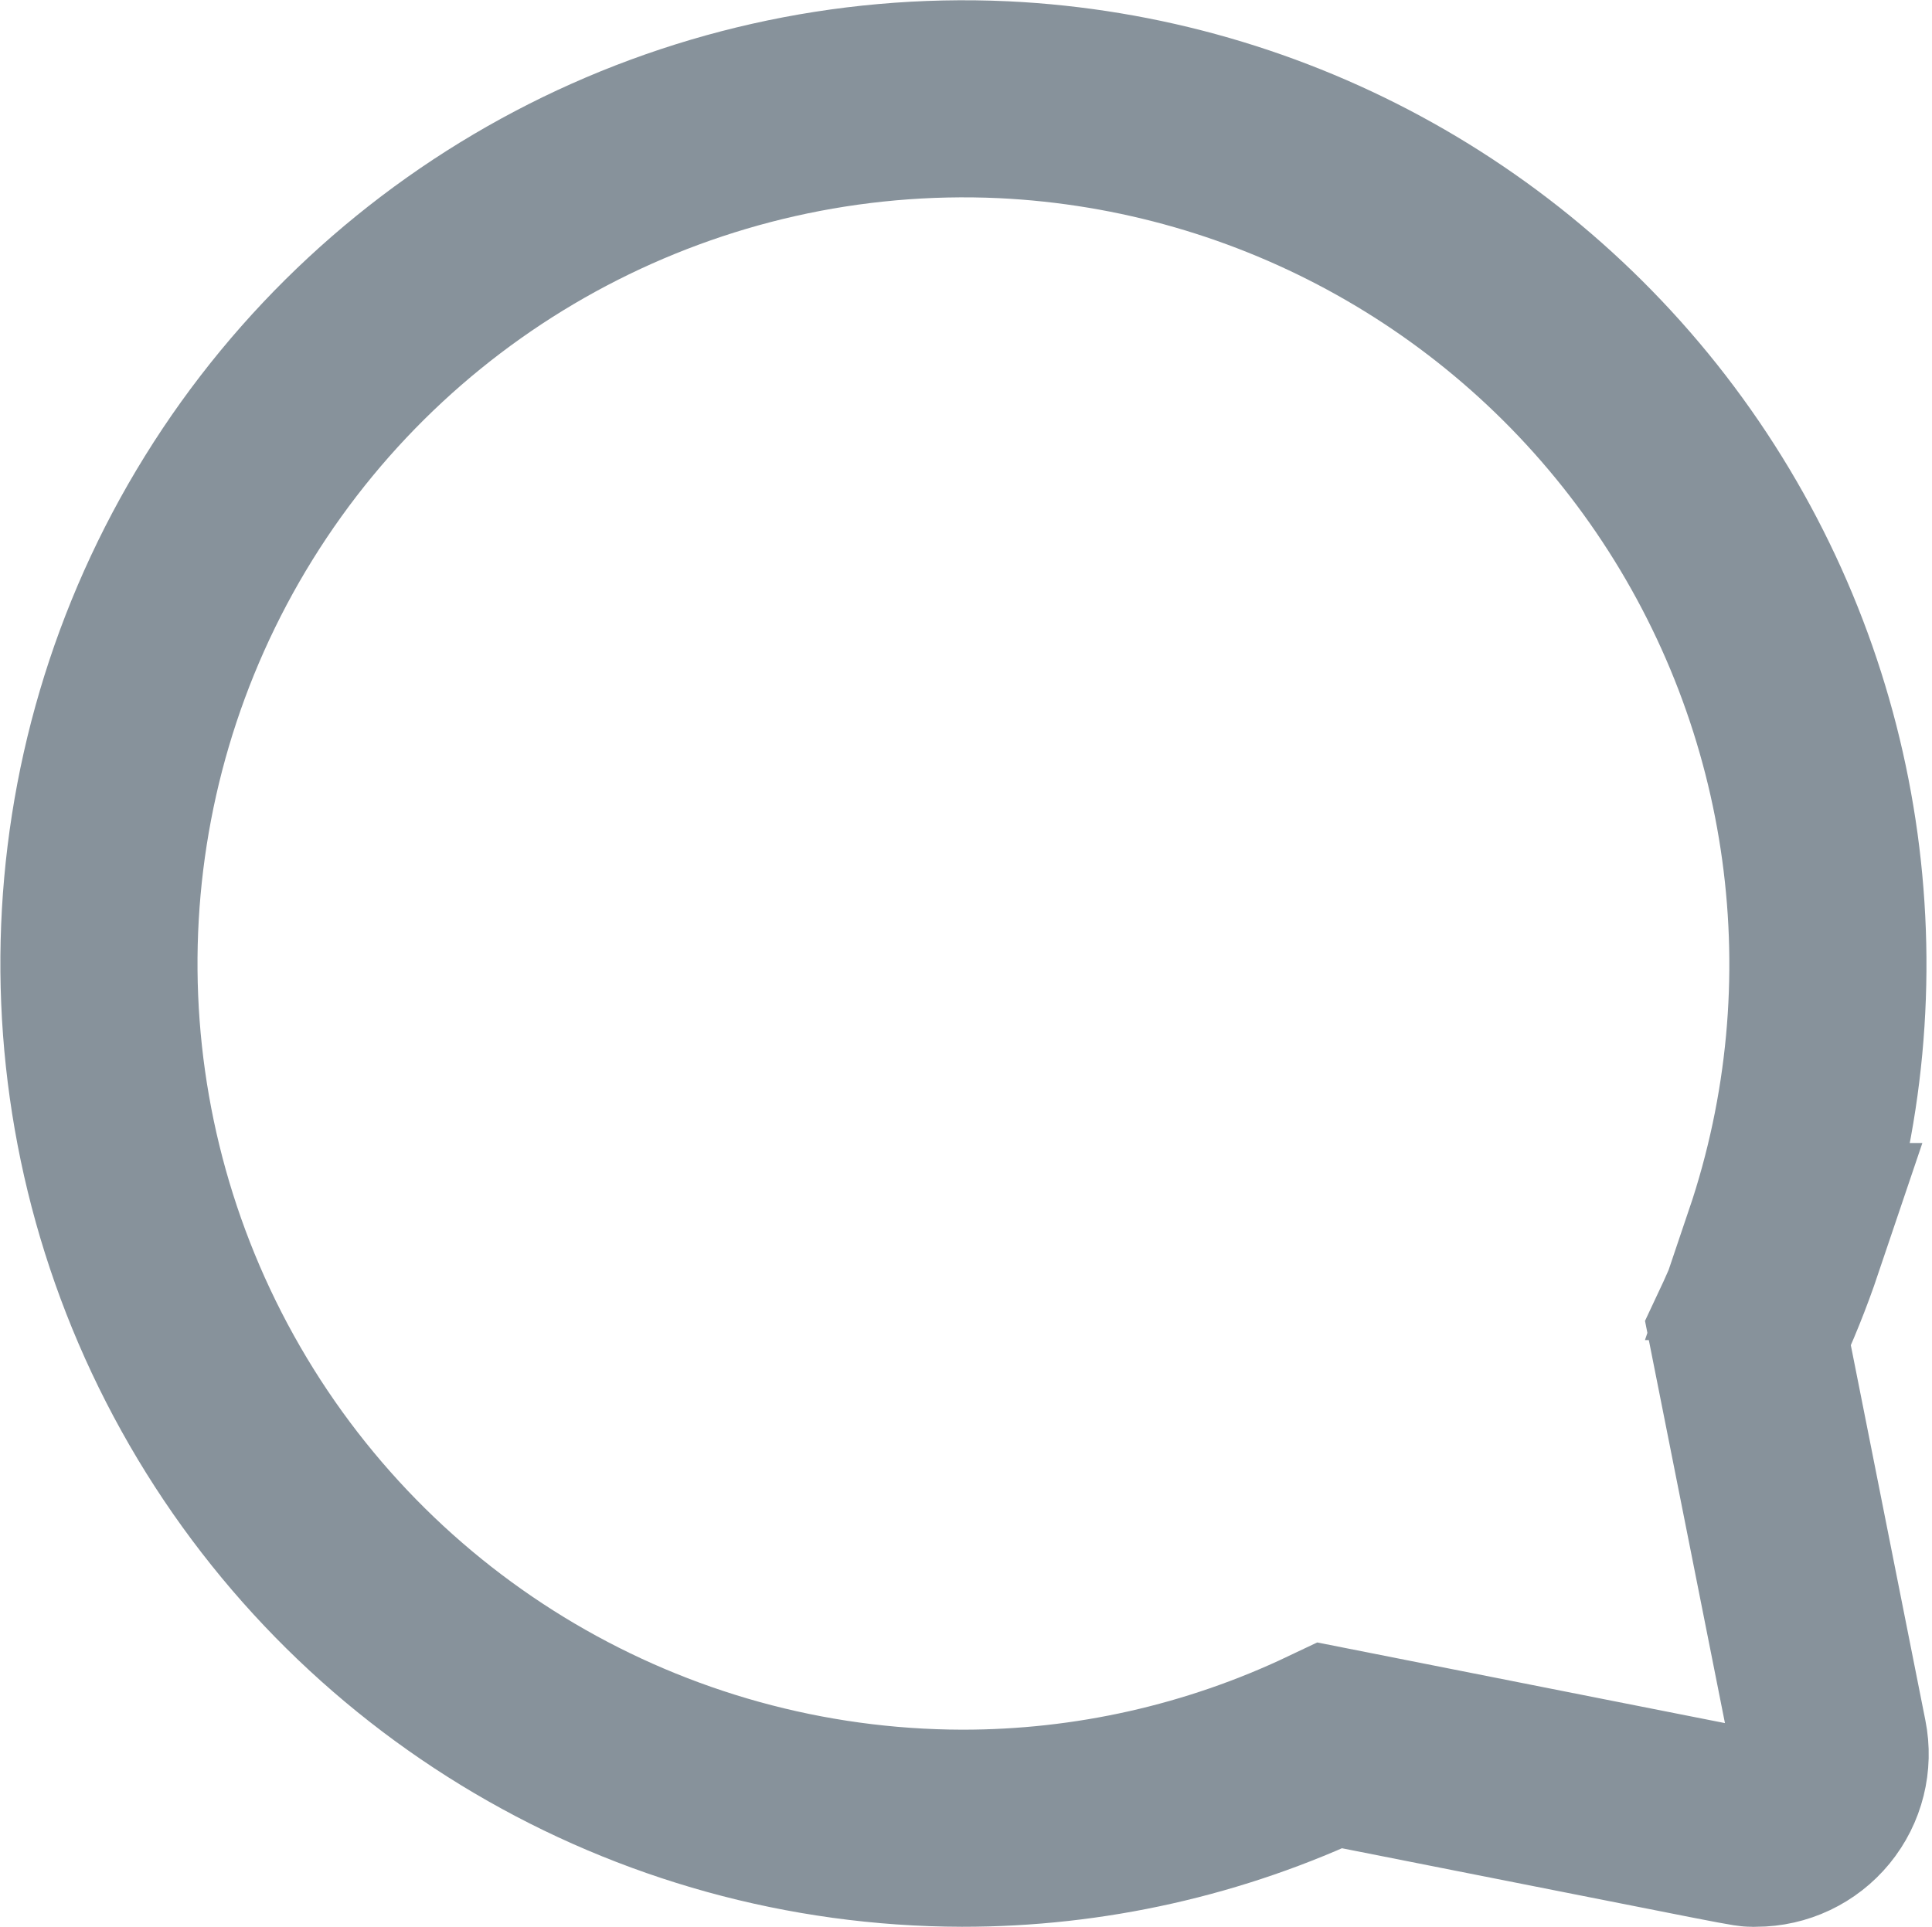
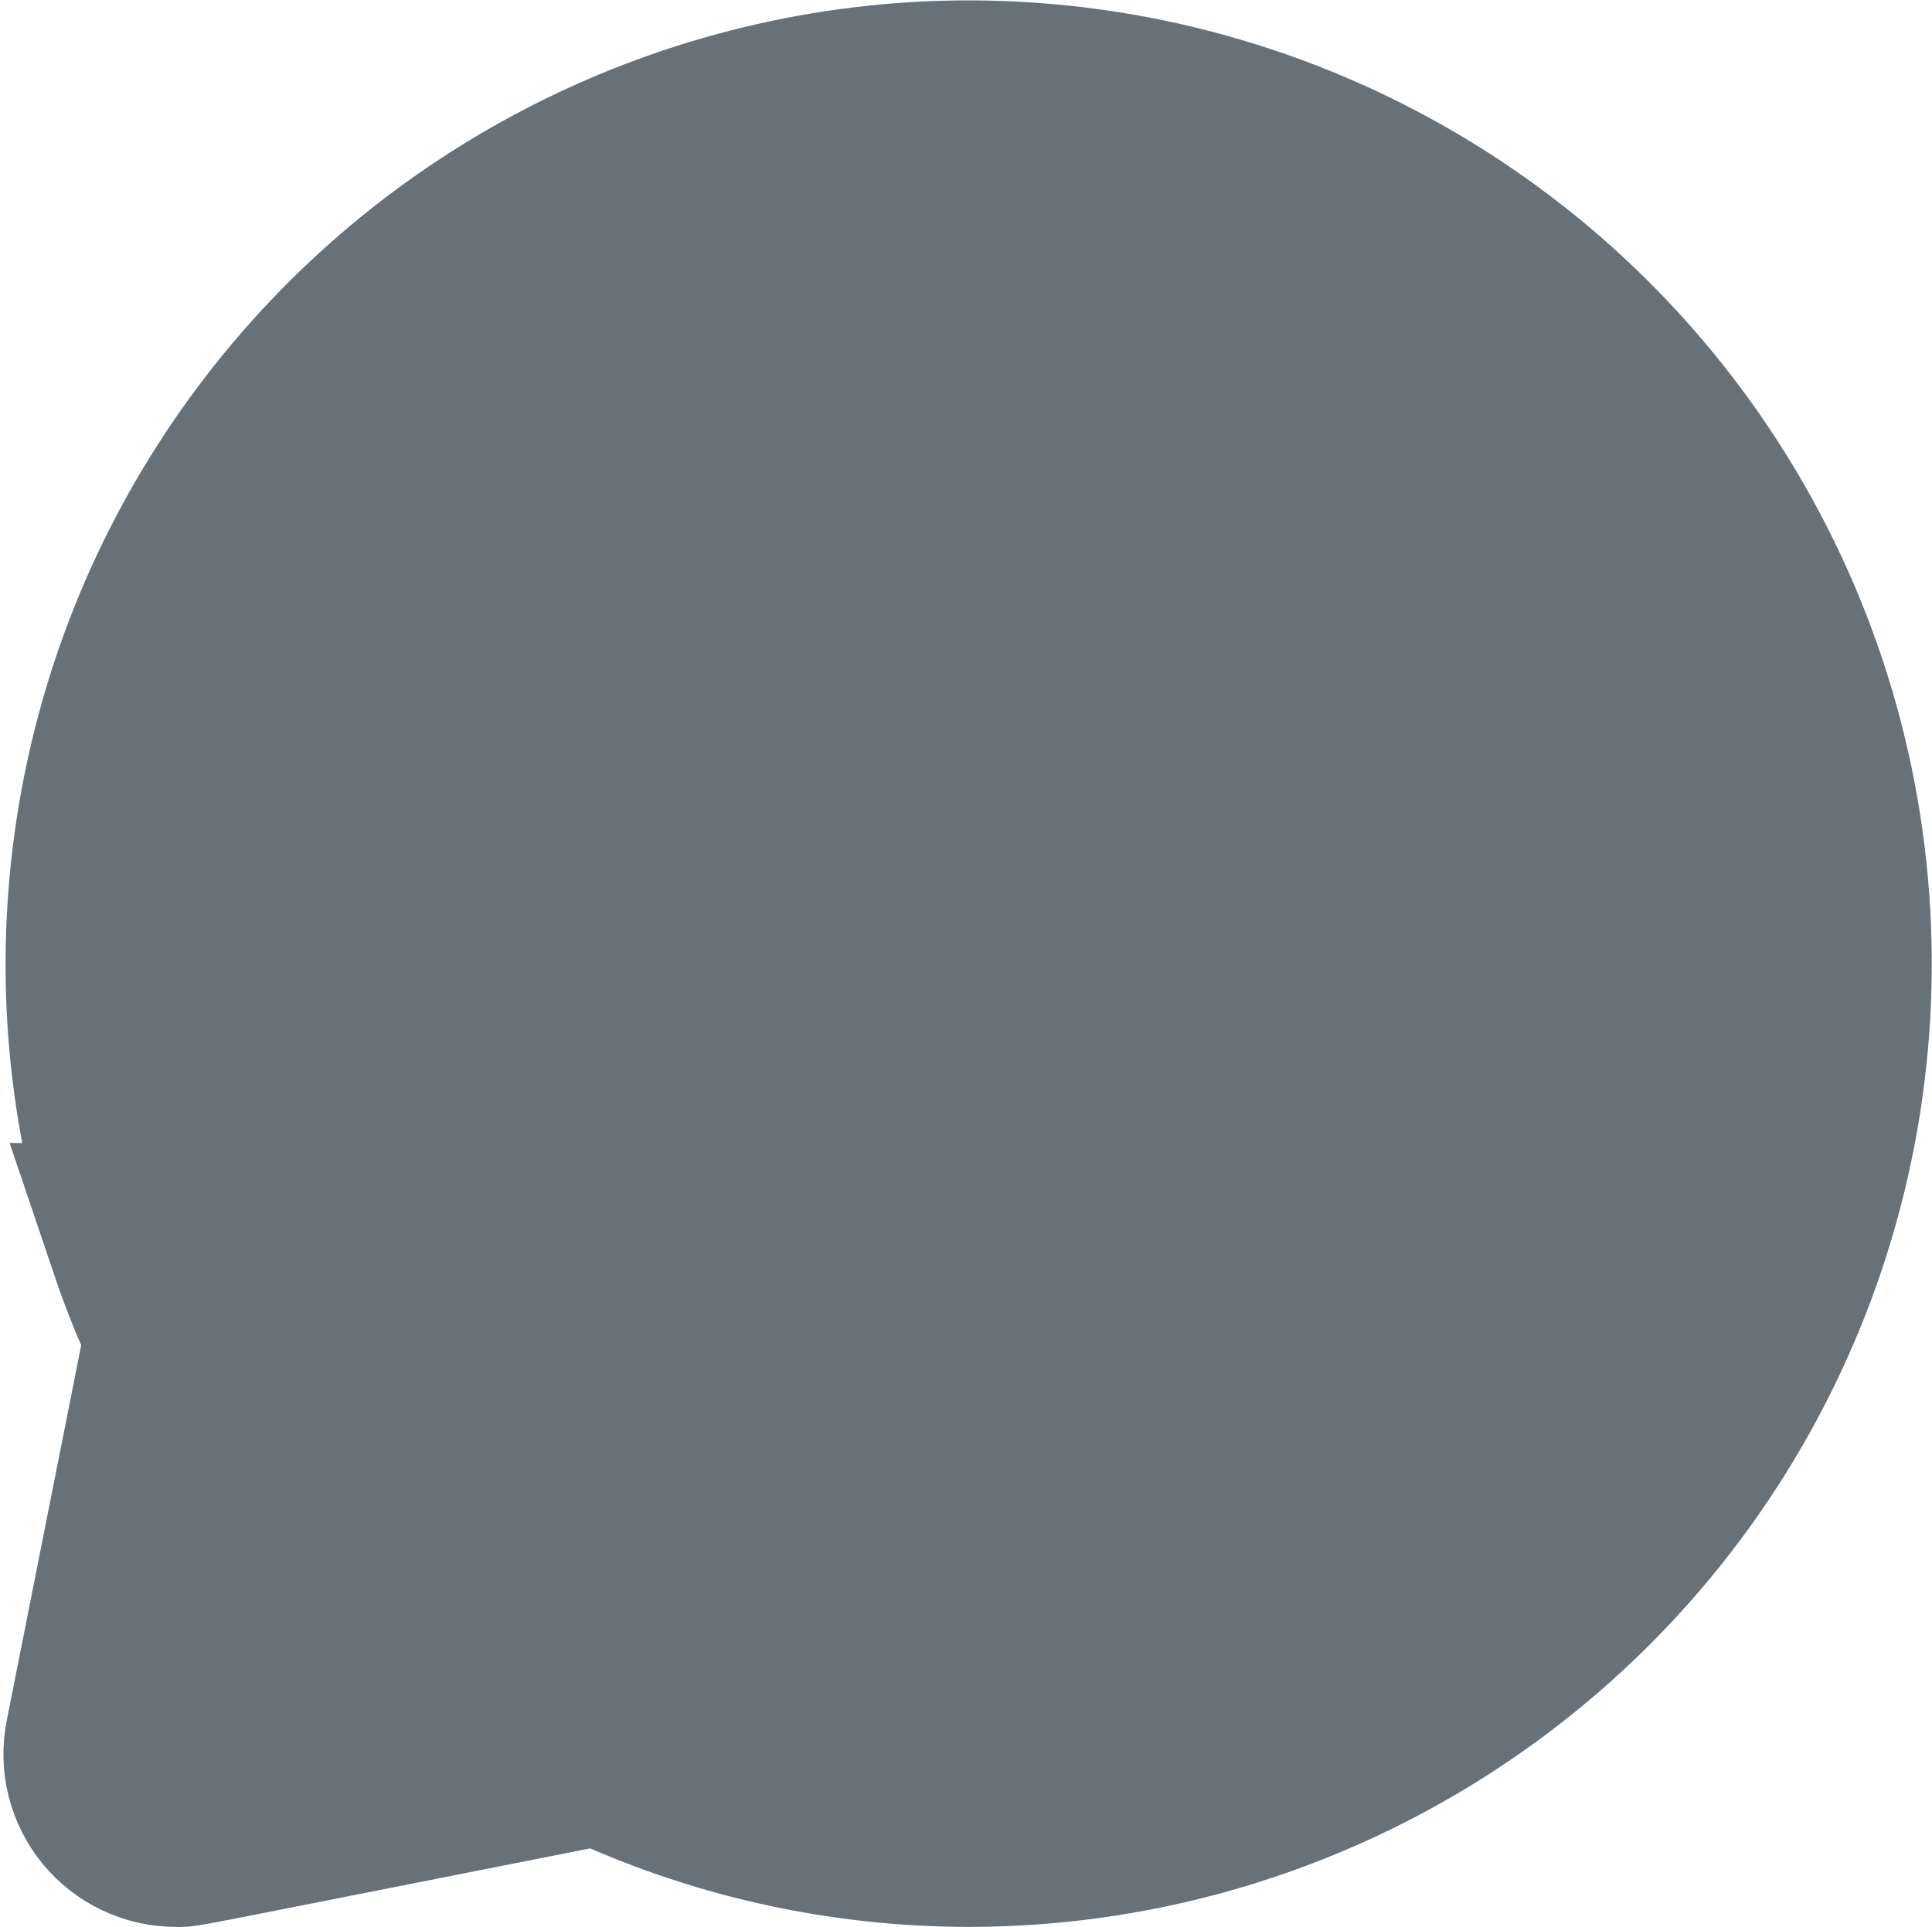
<svg xmlns="http://www.w3.org/2000/svg" width="14.701" height="14.664" viewBox="0 0 14.701 14.664">
-   <path d="M174.059,154.4a6.562,6.562,0,0,0,.282-.7h-.021a6.588,6.588,0,0,0-5.925-8.69h0a6.581,6.581,0,1,0-.316,13.155,6.51,6.51,0,0,0,2.8-.63c3.43.678,3.162.63,3.241.63a.564.564,0,0,0,.553-.675Z" transform="translate(-160.758 -144.251)" fill="none" stroke="#87929b" stroke-width="1.5" />
+   <path d="M162.138,154.4a6.565,6.565,0,0,1-.282-.7h.021a6.588,6.588,0,0,1,5.926-8.689h0a6.581,6.581,0,1,1,.316,13.155,6.51,6.51,0,0,1-2.8-.63c-3.43.678-3.163.63-3.241.63a.564.564,0,0,1-.553-.675Z" transform="translate(-160.738 -144.251)" fill="#66717a" stroke="#66717a" stroke-width="1.5" />
</svg>
